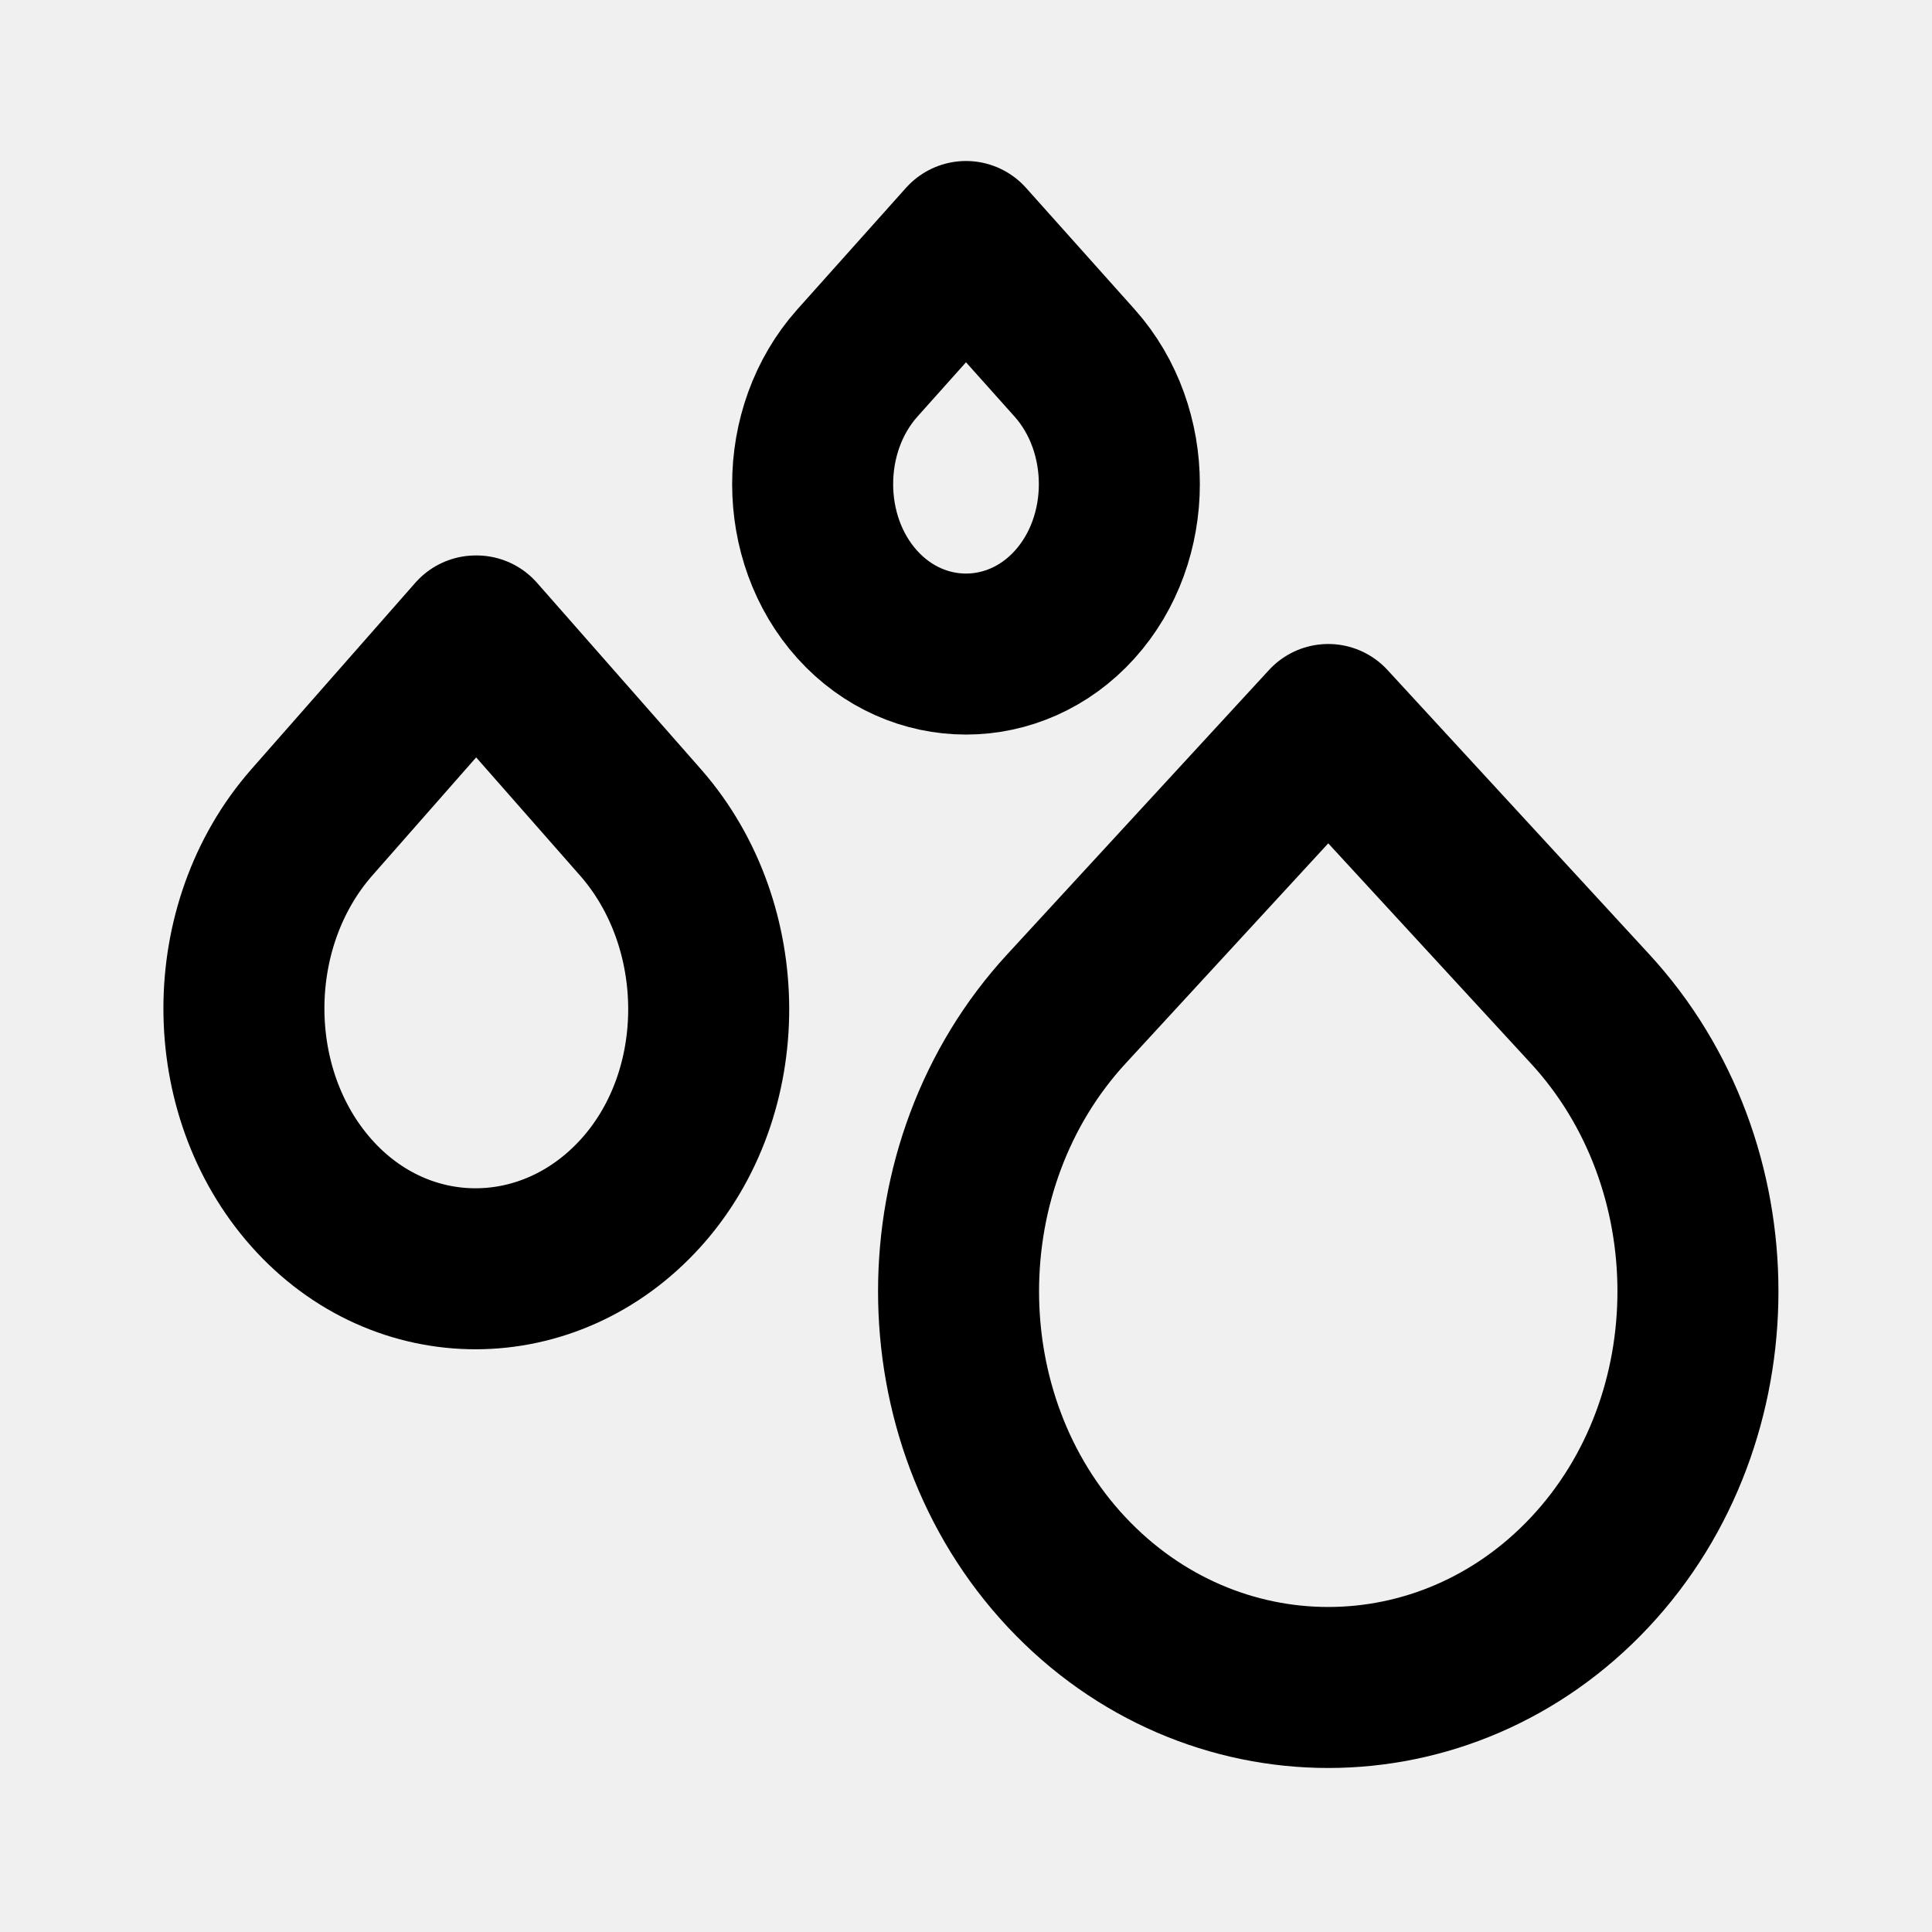
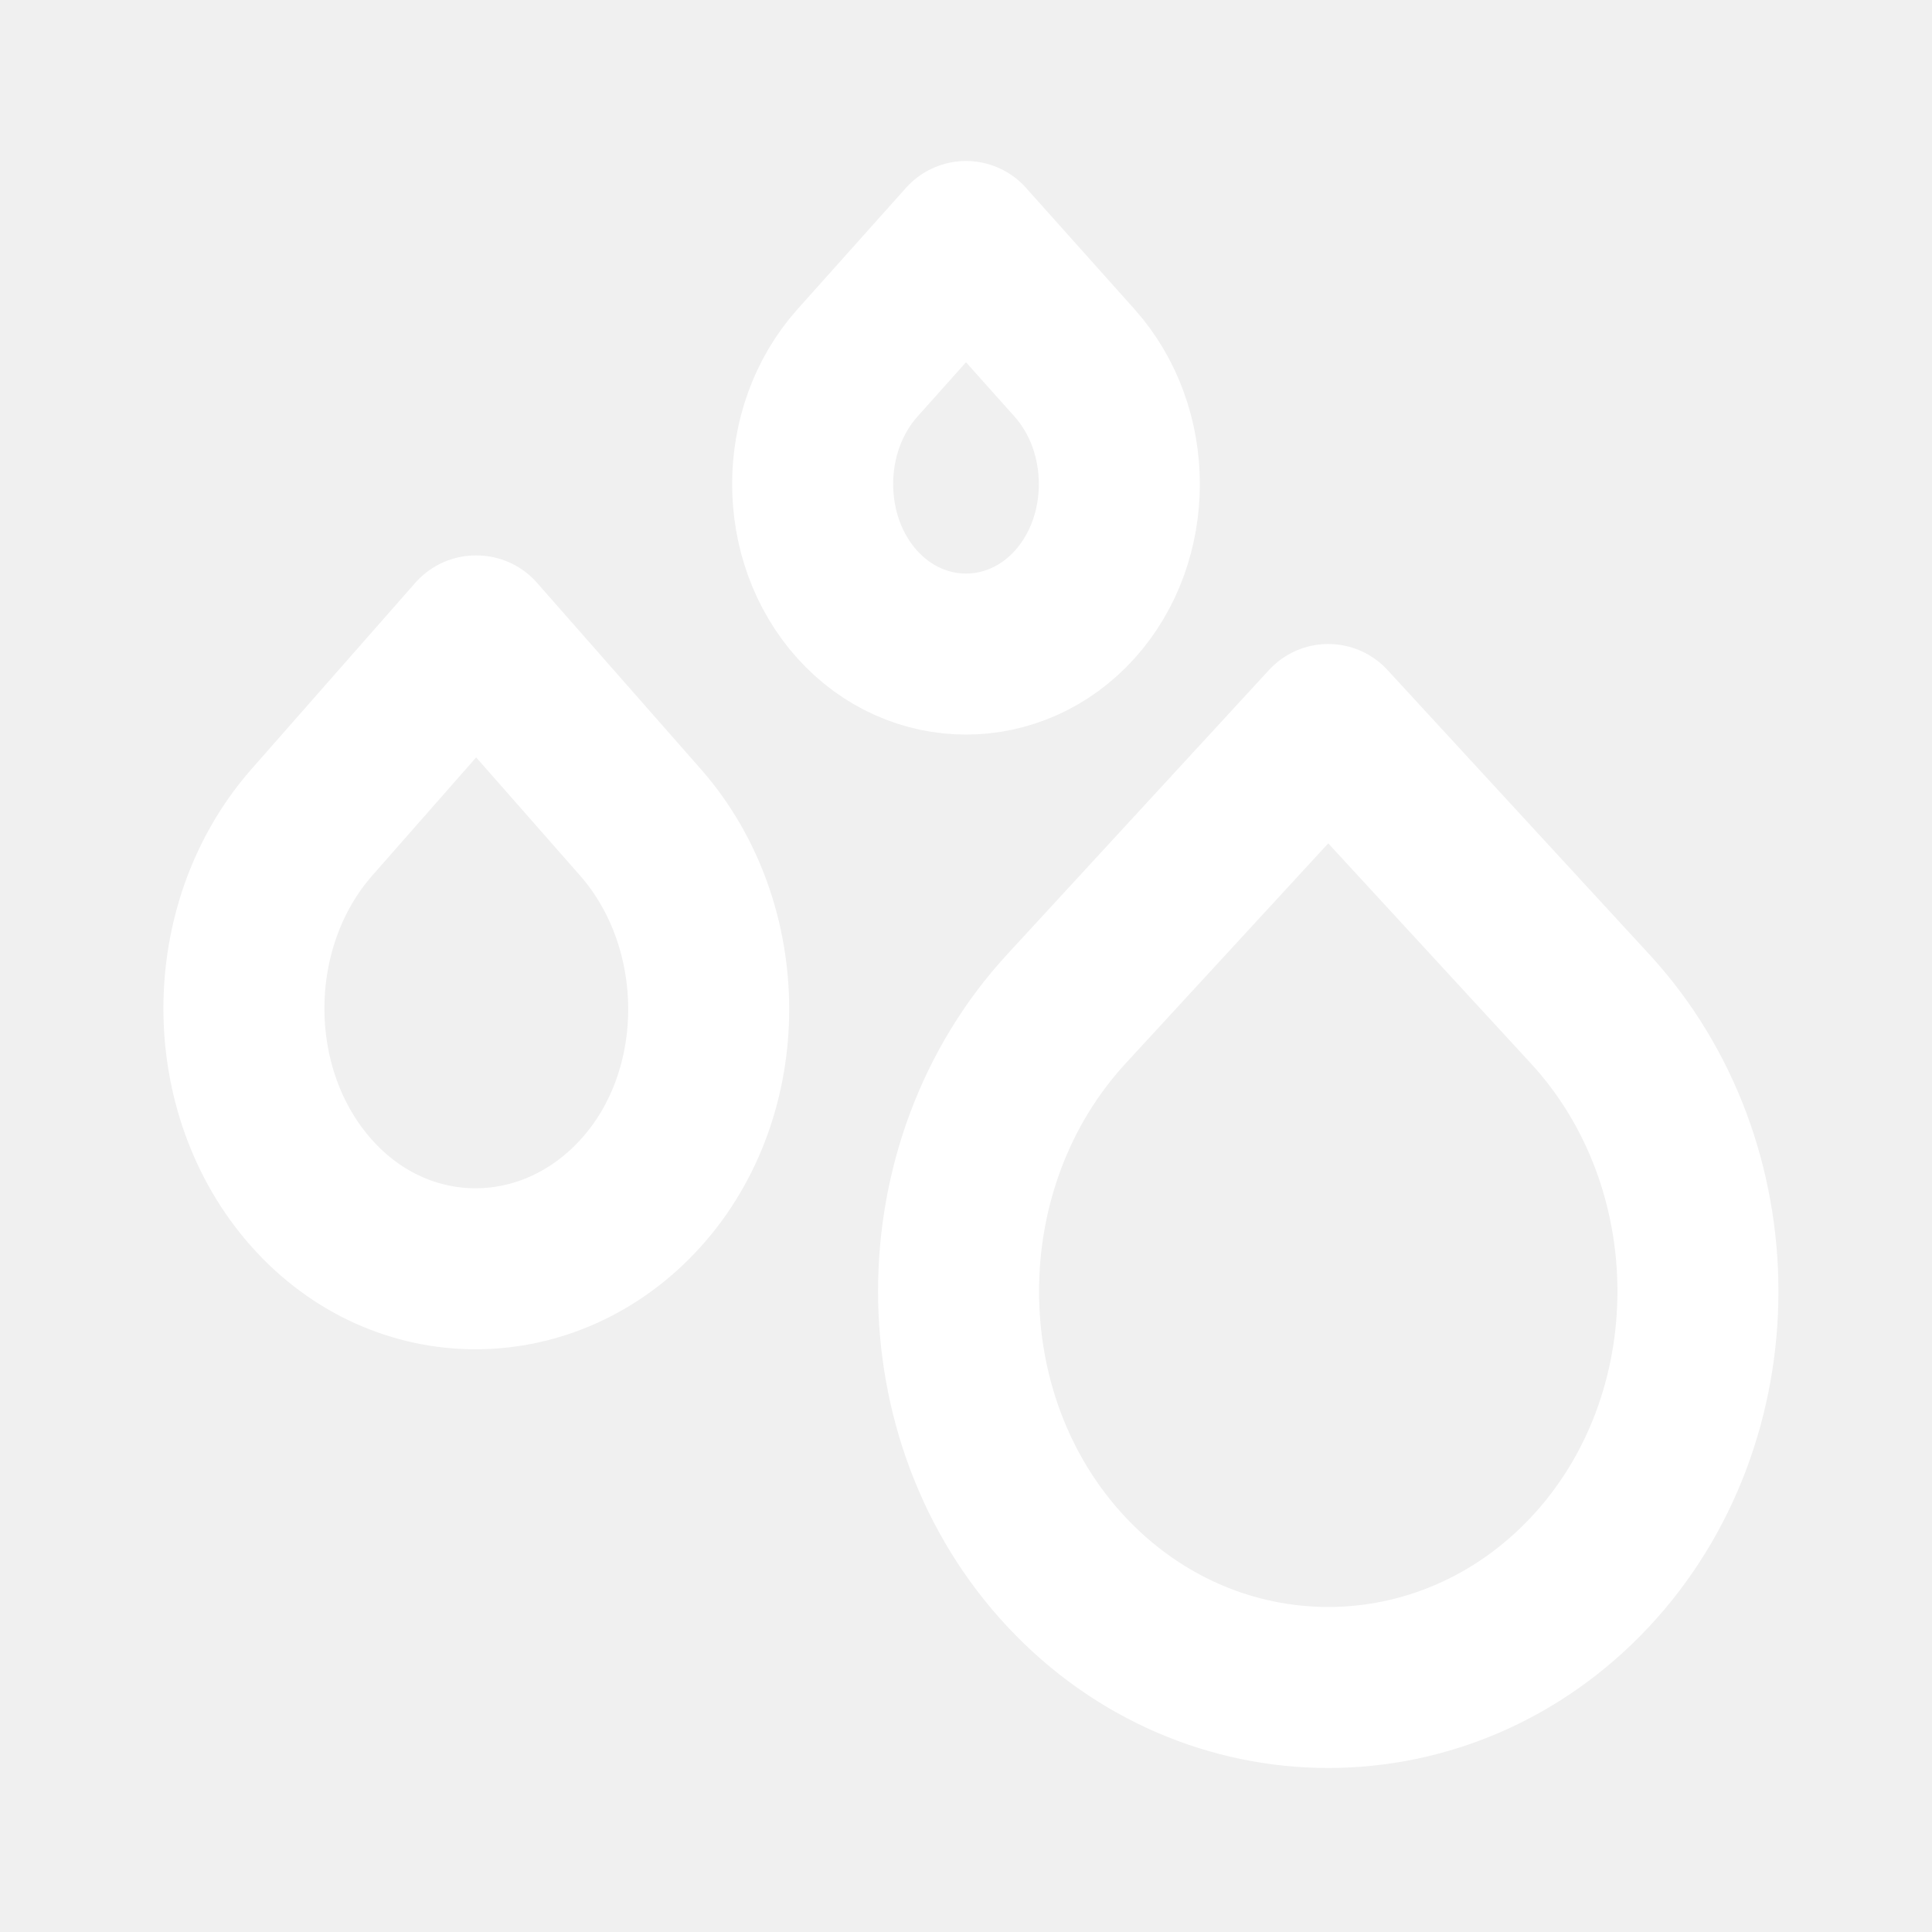
<svg xmlns="http://www.w3.org/2000/svg" width="24" height="24" viewBox="0 0 24 24" fill="none">
-   <path d="M16.5 9L13.25 12.53C11.46 14.47 11.46 17.62 13.25 19.53C15.04 21.44 17.96 21.44 19.75 19.53C21.54 17.62 21.54 14.47 19.75 12.53L16.5 9Z" stroke="black" stroke-width="2" stroke-linecap="round" stroke-linejoin="round" />
-   <path d="M5.91 7.9L3.87 10.22C2.75 11.5 2.75 13.56 3.87 14.82C4.99 16.08 6.83 16.07 7.96 14.82C9.09 13.57 9.08 11.5 7.96 10.22L5.92 7.9" stroke="black" stroke-width="2" stroke-linecap="round" stroke-linejoin="round" />
-   <path d="M12 3L10.65 4.51C9.91 5.34 9.91 6.69 10.65 7.51C11.39 8.33 12.61 8.33 13.35 7.51C14.09 6.69 14.09 5.34 13.35 4.51L12 3Z" stroke="black" stroke-width="2" stroke-linecap="round" stroke-linejoin="round" />
+   <path d="M16.5 9L13.25 12.53C11.46 14.47 11.46 17.62 13.25 19.53C15.04 21.44 17.96 21.44 19.75 19.53C21.54 17.62 21.54 14.47 19.75 12.53L16.5 9Z" stroke="#fff" stroke-width="2" stroke-linecap="round" stroke-linejoin="round" />
+   <path d="M5.91 7.9L3.87 10.22C2.75 11.5 2.75 13.56 3.87 14.82C4.99 16.08 6.83 16.07 7.96 14.82C9.09 13.57 9.08 11.5 7.96 10.22L5.92 7.9" stroke="#fff" stroke-width="2" stroke-linecap="round" stroke-linejoin="round" />
+   <path d="M12 3L10.65 4.51C9.91 5.34 9.91 6.69 10.65 7.51C11.39 8.33 12.61 8.33 13.35 7.51C14.09 6.69 14.09 5.34 13.35 4.51L12 3Z" stroke="#fff" stroke-width="2" stroke-linecap="round" stroke-linejoin="round" />
</svg>
